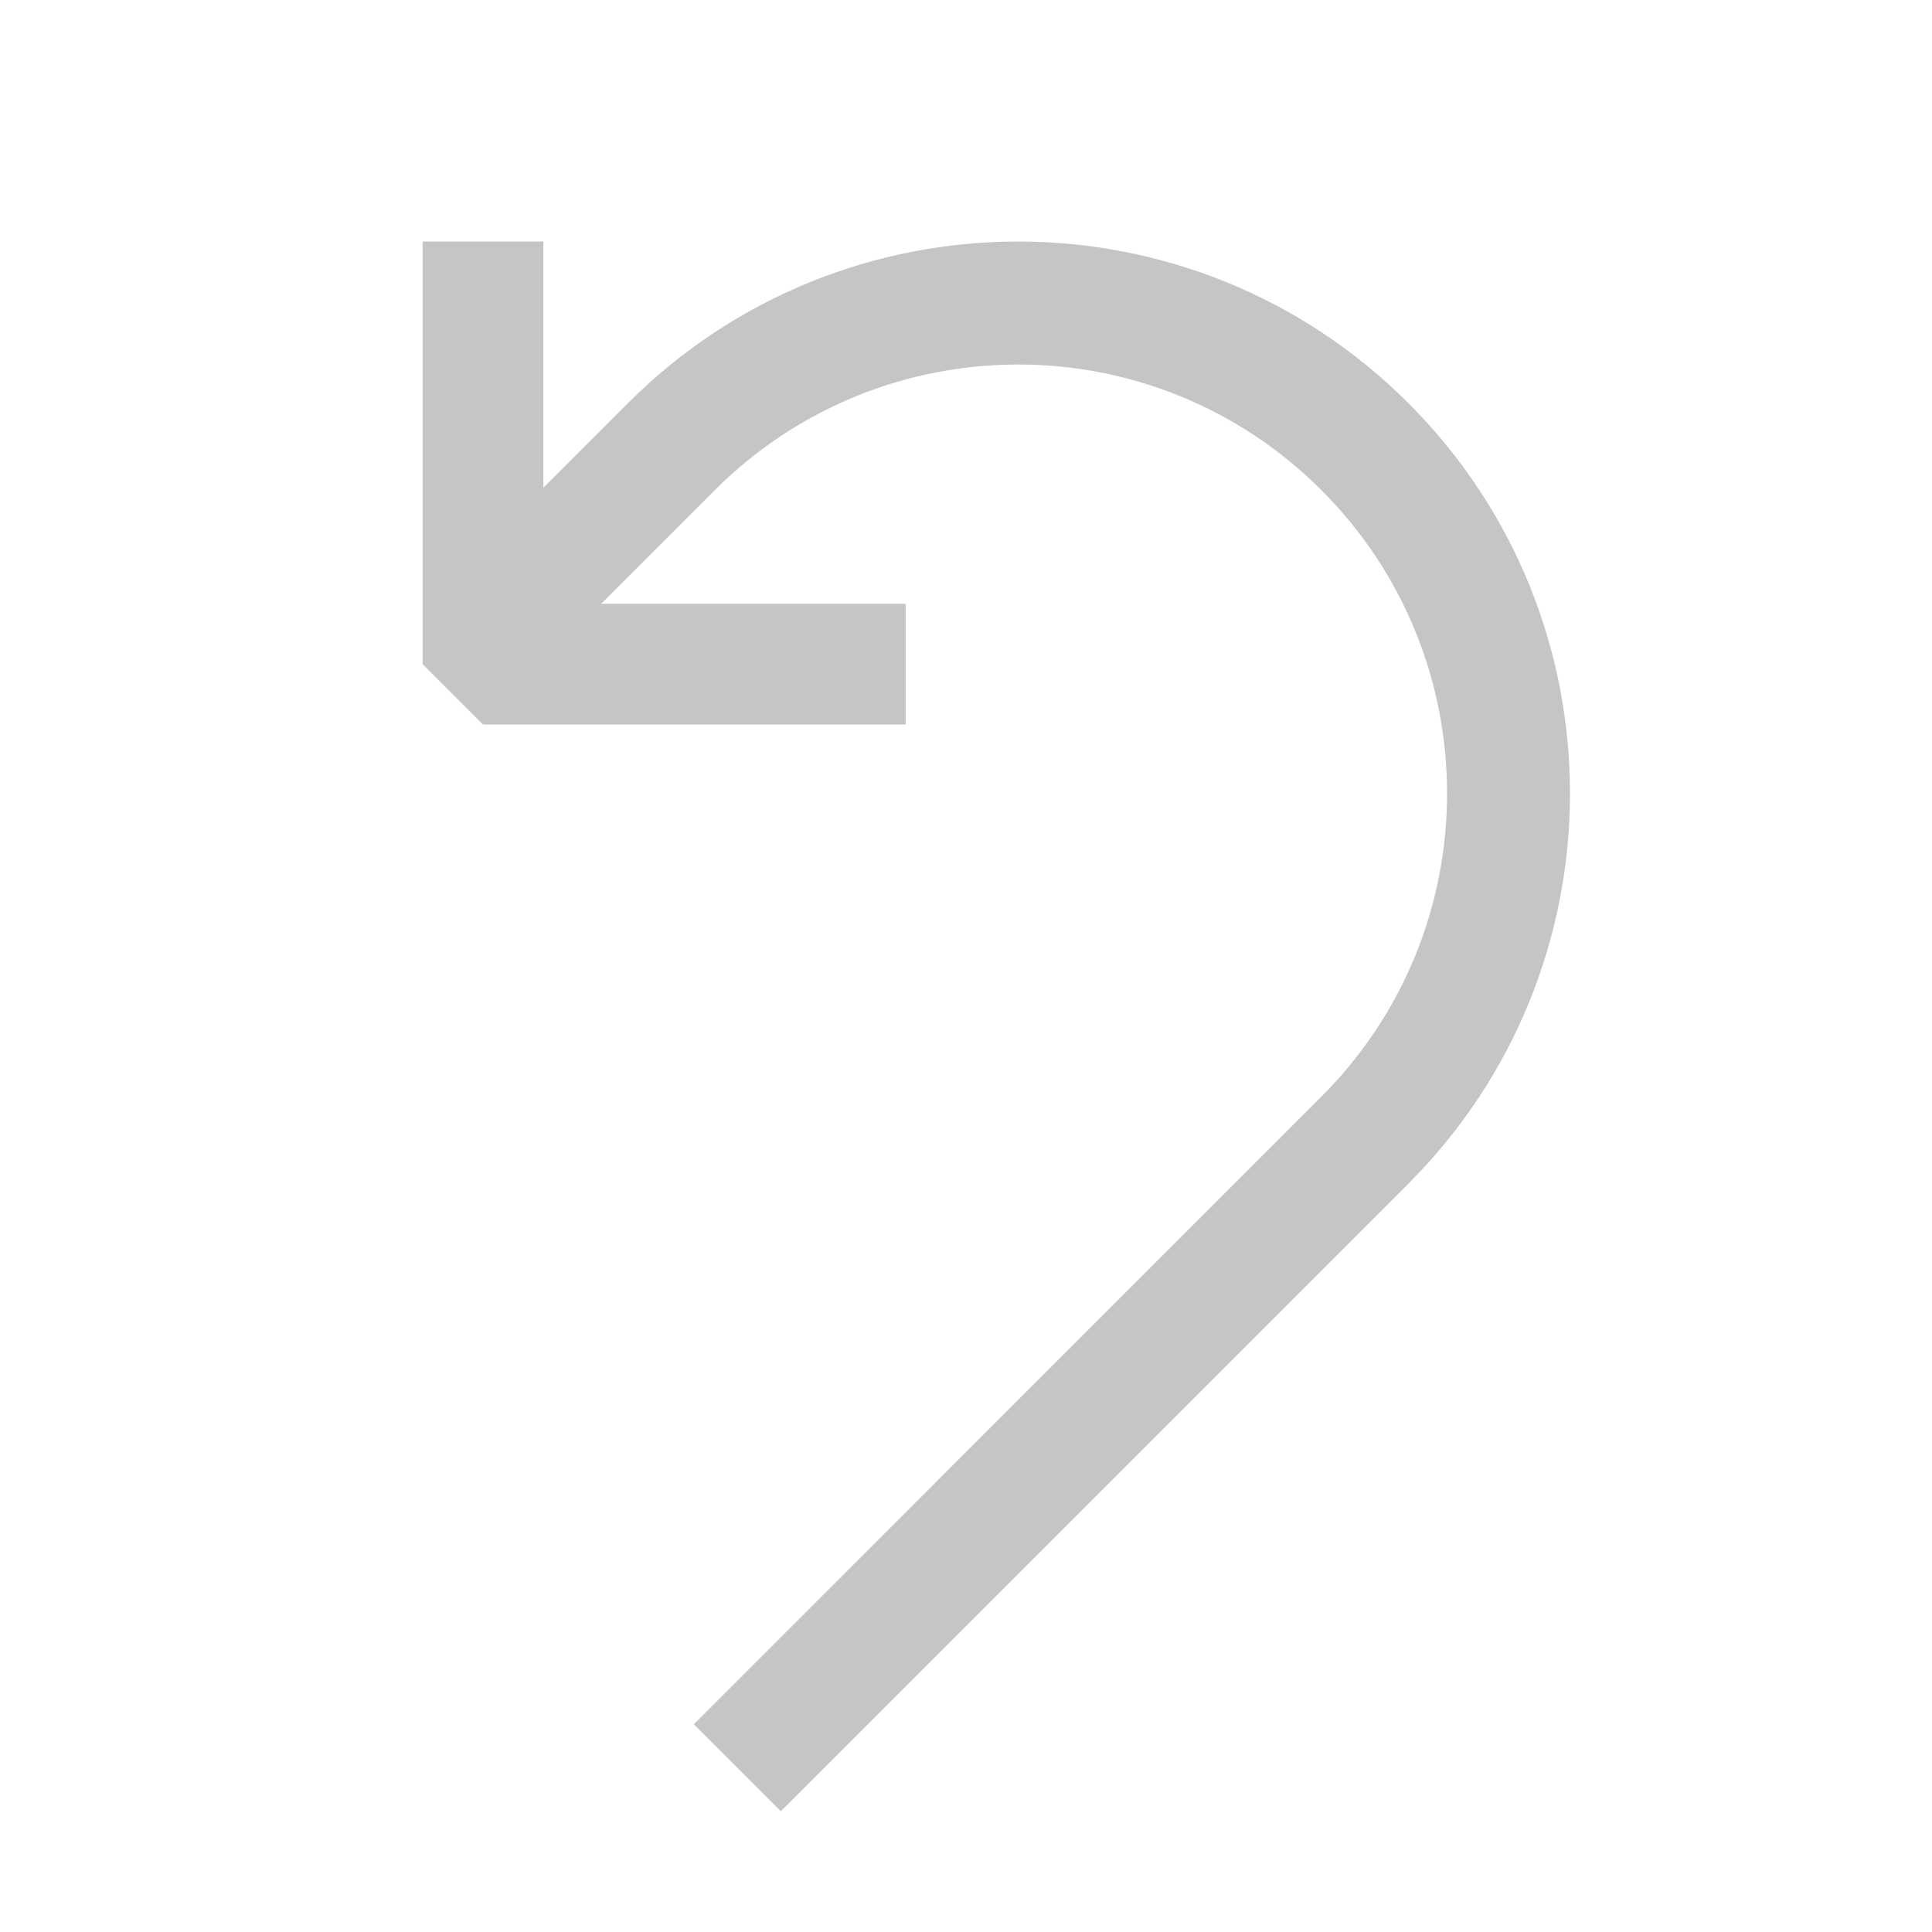
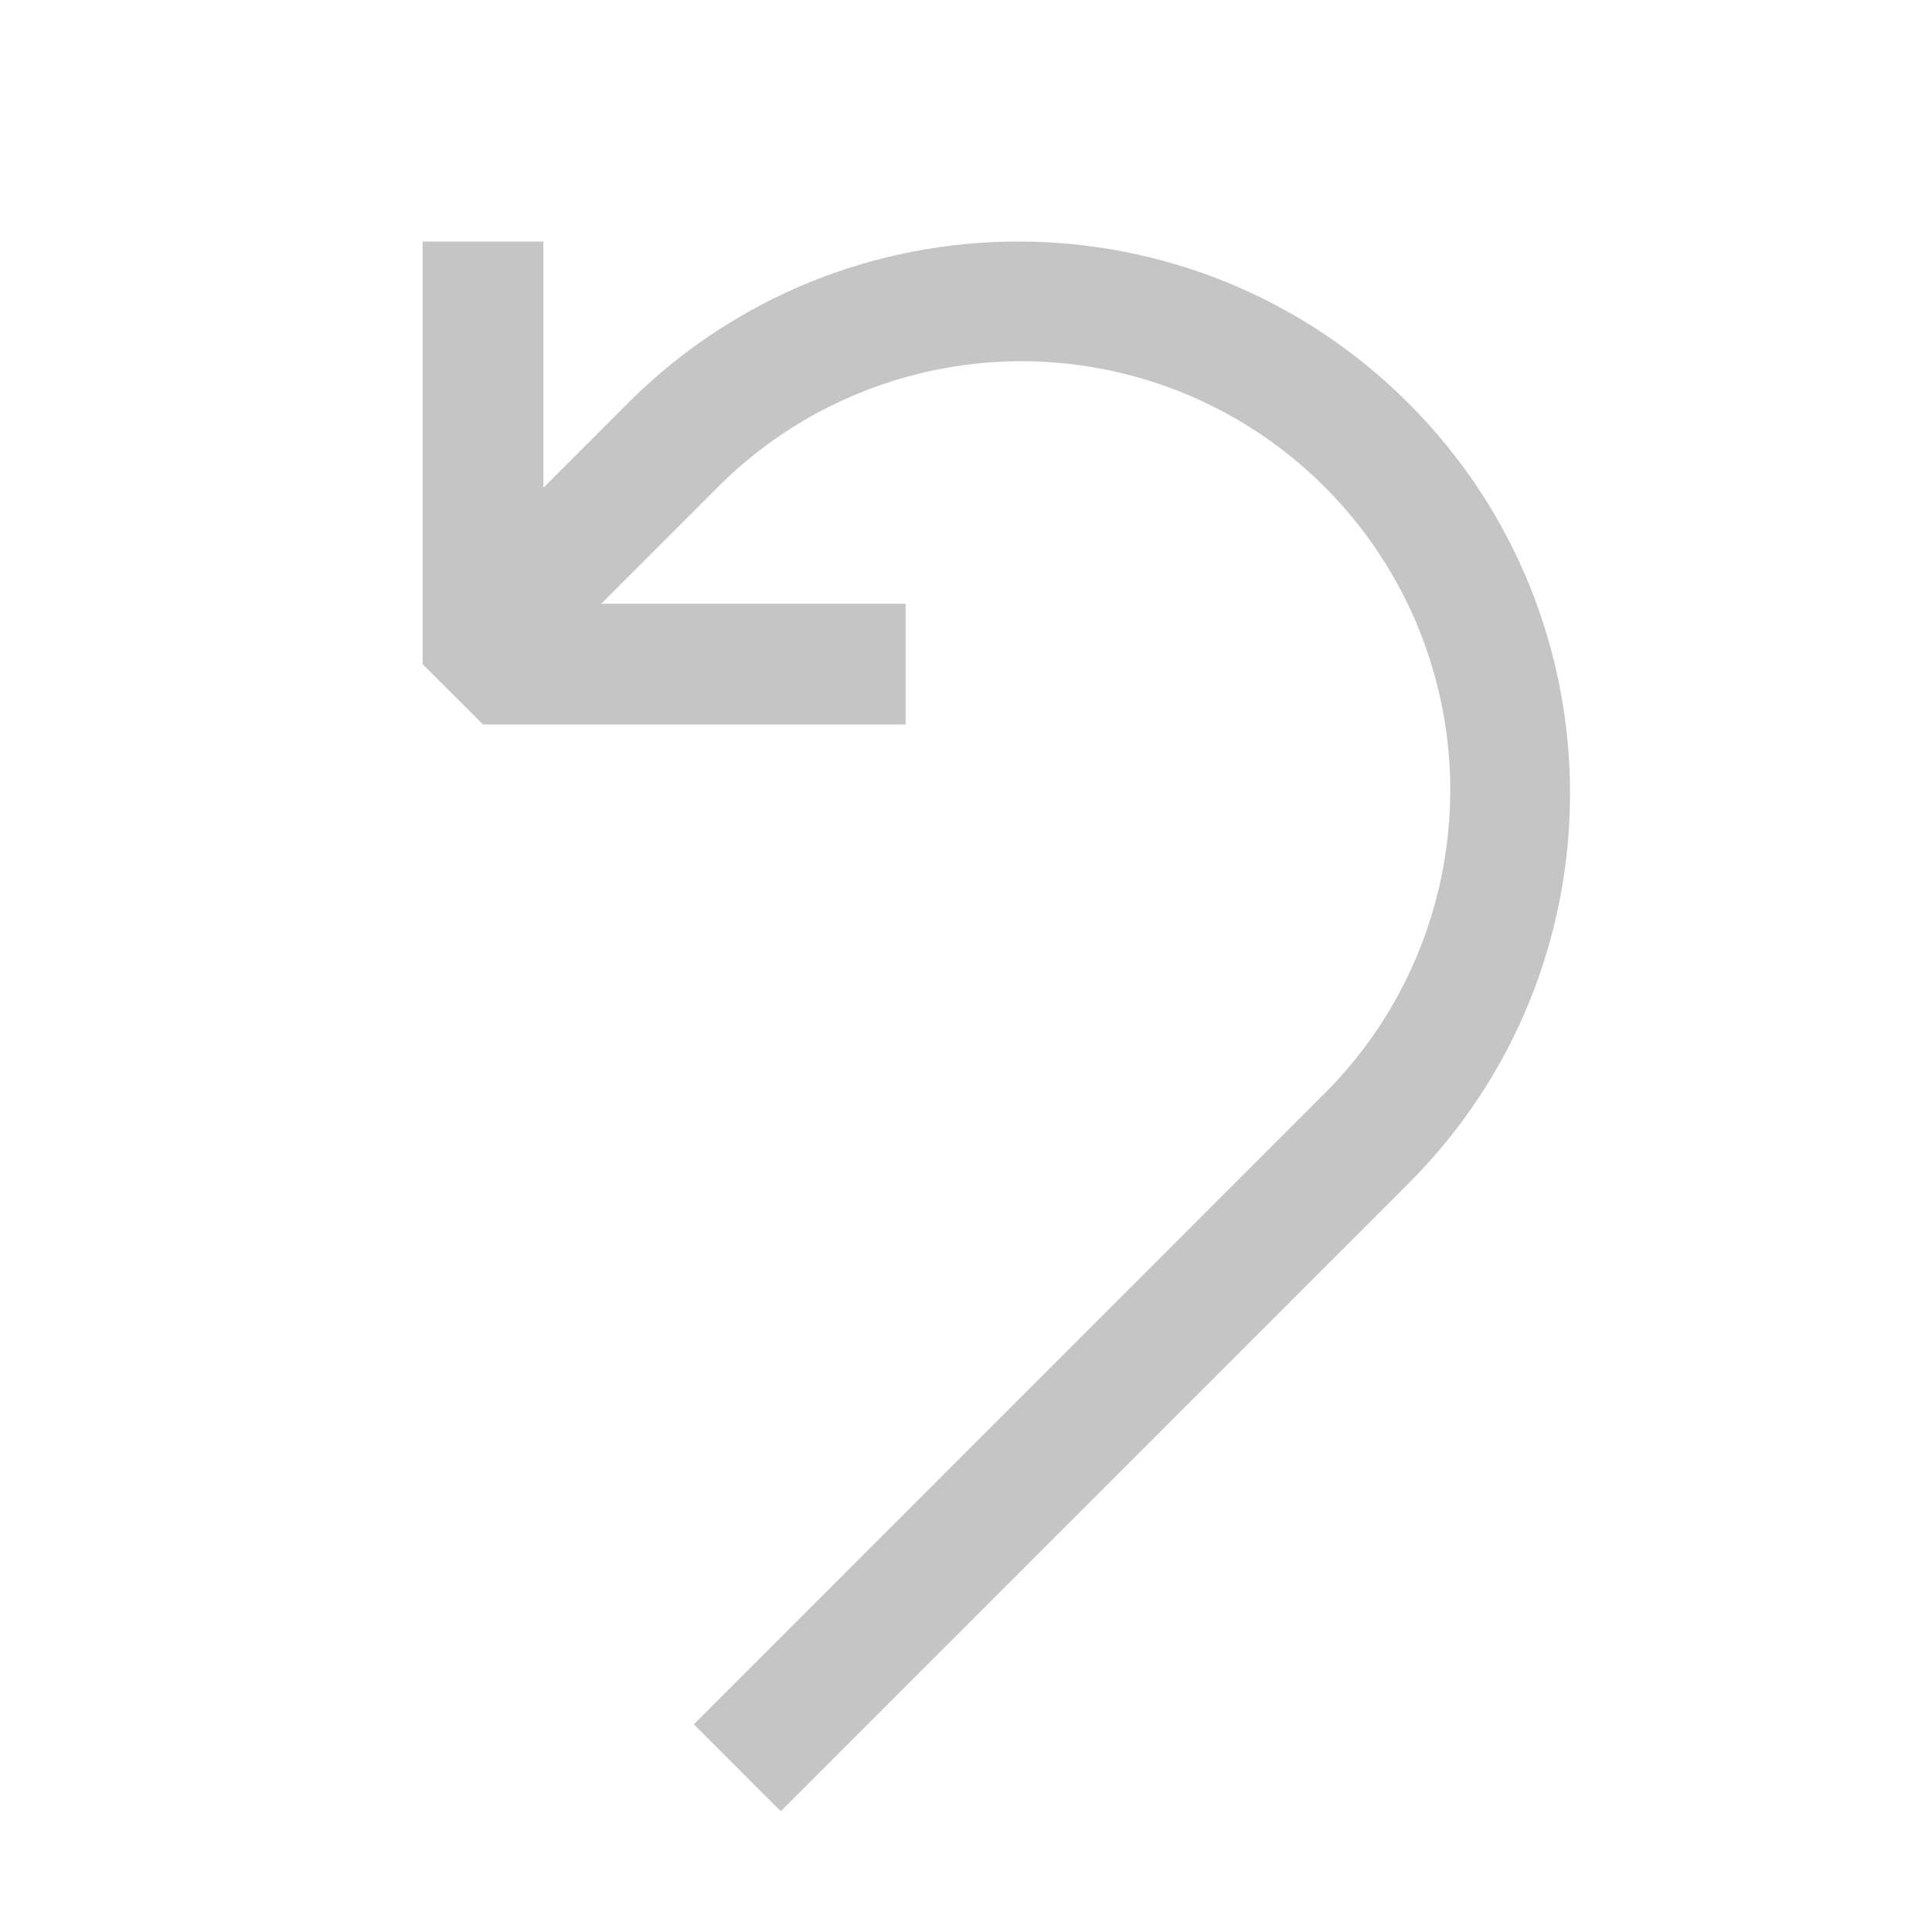
- <svg xmlns="http://www.w3.org/2000/svg" width="16" height="16" viewBox="0 0 16 16" fill="none">
-   <path fill-rule="evenodd" clip-rule="evenodd" d="M3.5 2V5.5L4 6H7.5V5H4.979L5.92 4.059C7.308 2.672 9.557 2.672 10.943 4.059C12.331 5.446 12.331 7.695 10.943 9.082L5.746 14.28L6.466 15L11.664 9.802C13.448 8.017 13.448 5.123 11.664 3.339C9.879 1.554 6.985 1.554 5.2 3.339L4.5 4.039V2H3.5Z" fill="#C5C5C5" />
+ <svg xmlns="http://www.w3.org/2000/svg" width="16" height="16" fill="none">
+   <path fill-rule="evenodd" clip-rule="evenodd" d="M3.5 2v3.5L4 6h3.5V5H4.979l.941-.941a3.552 3.552 0 115.023 5.023L5.746 14.28l.72.72 5.198-5.198A4.57 4.57 0 005.2 3.339l-.7.7V2h-1z" fill="#C5C5C5" />
</svg>
